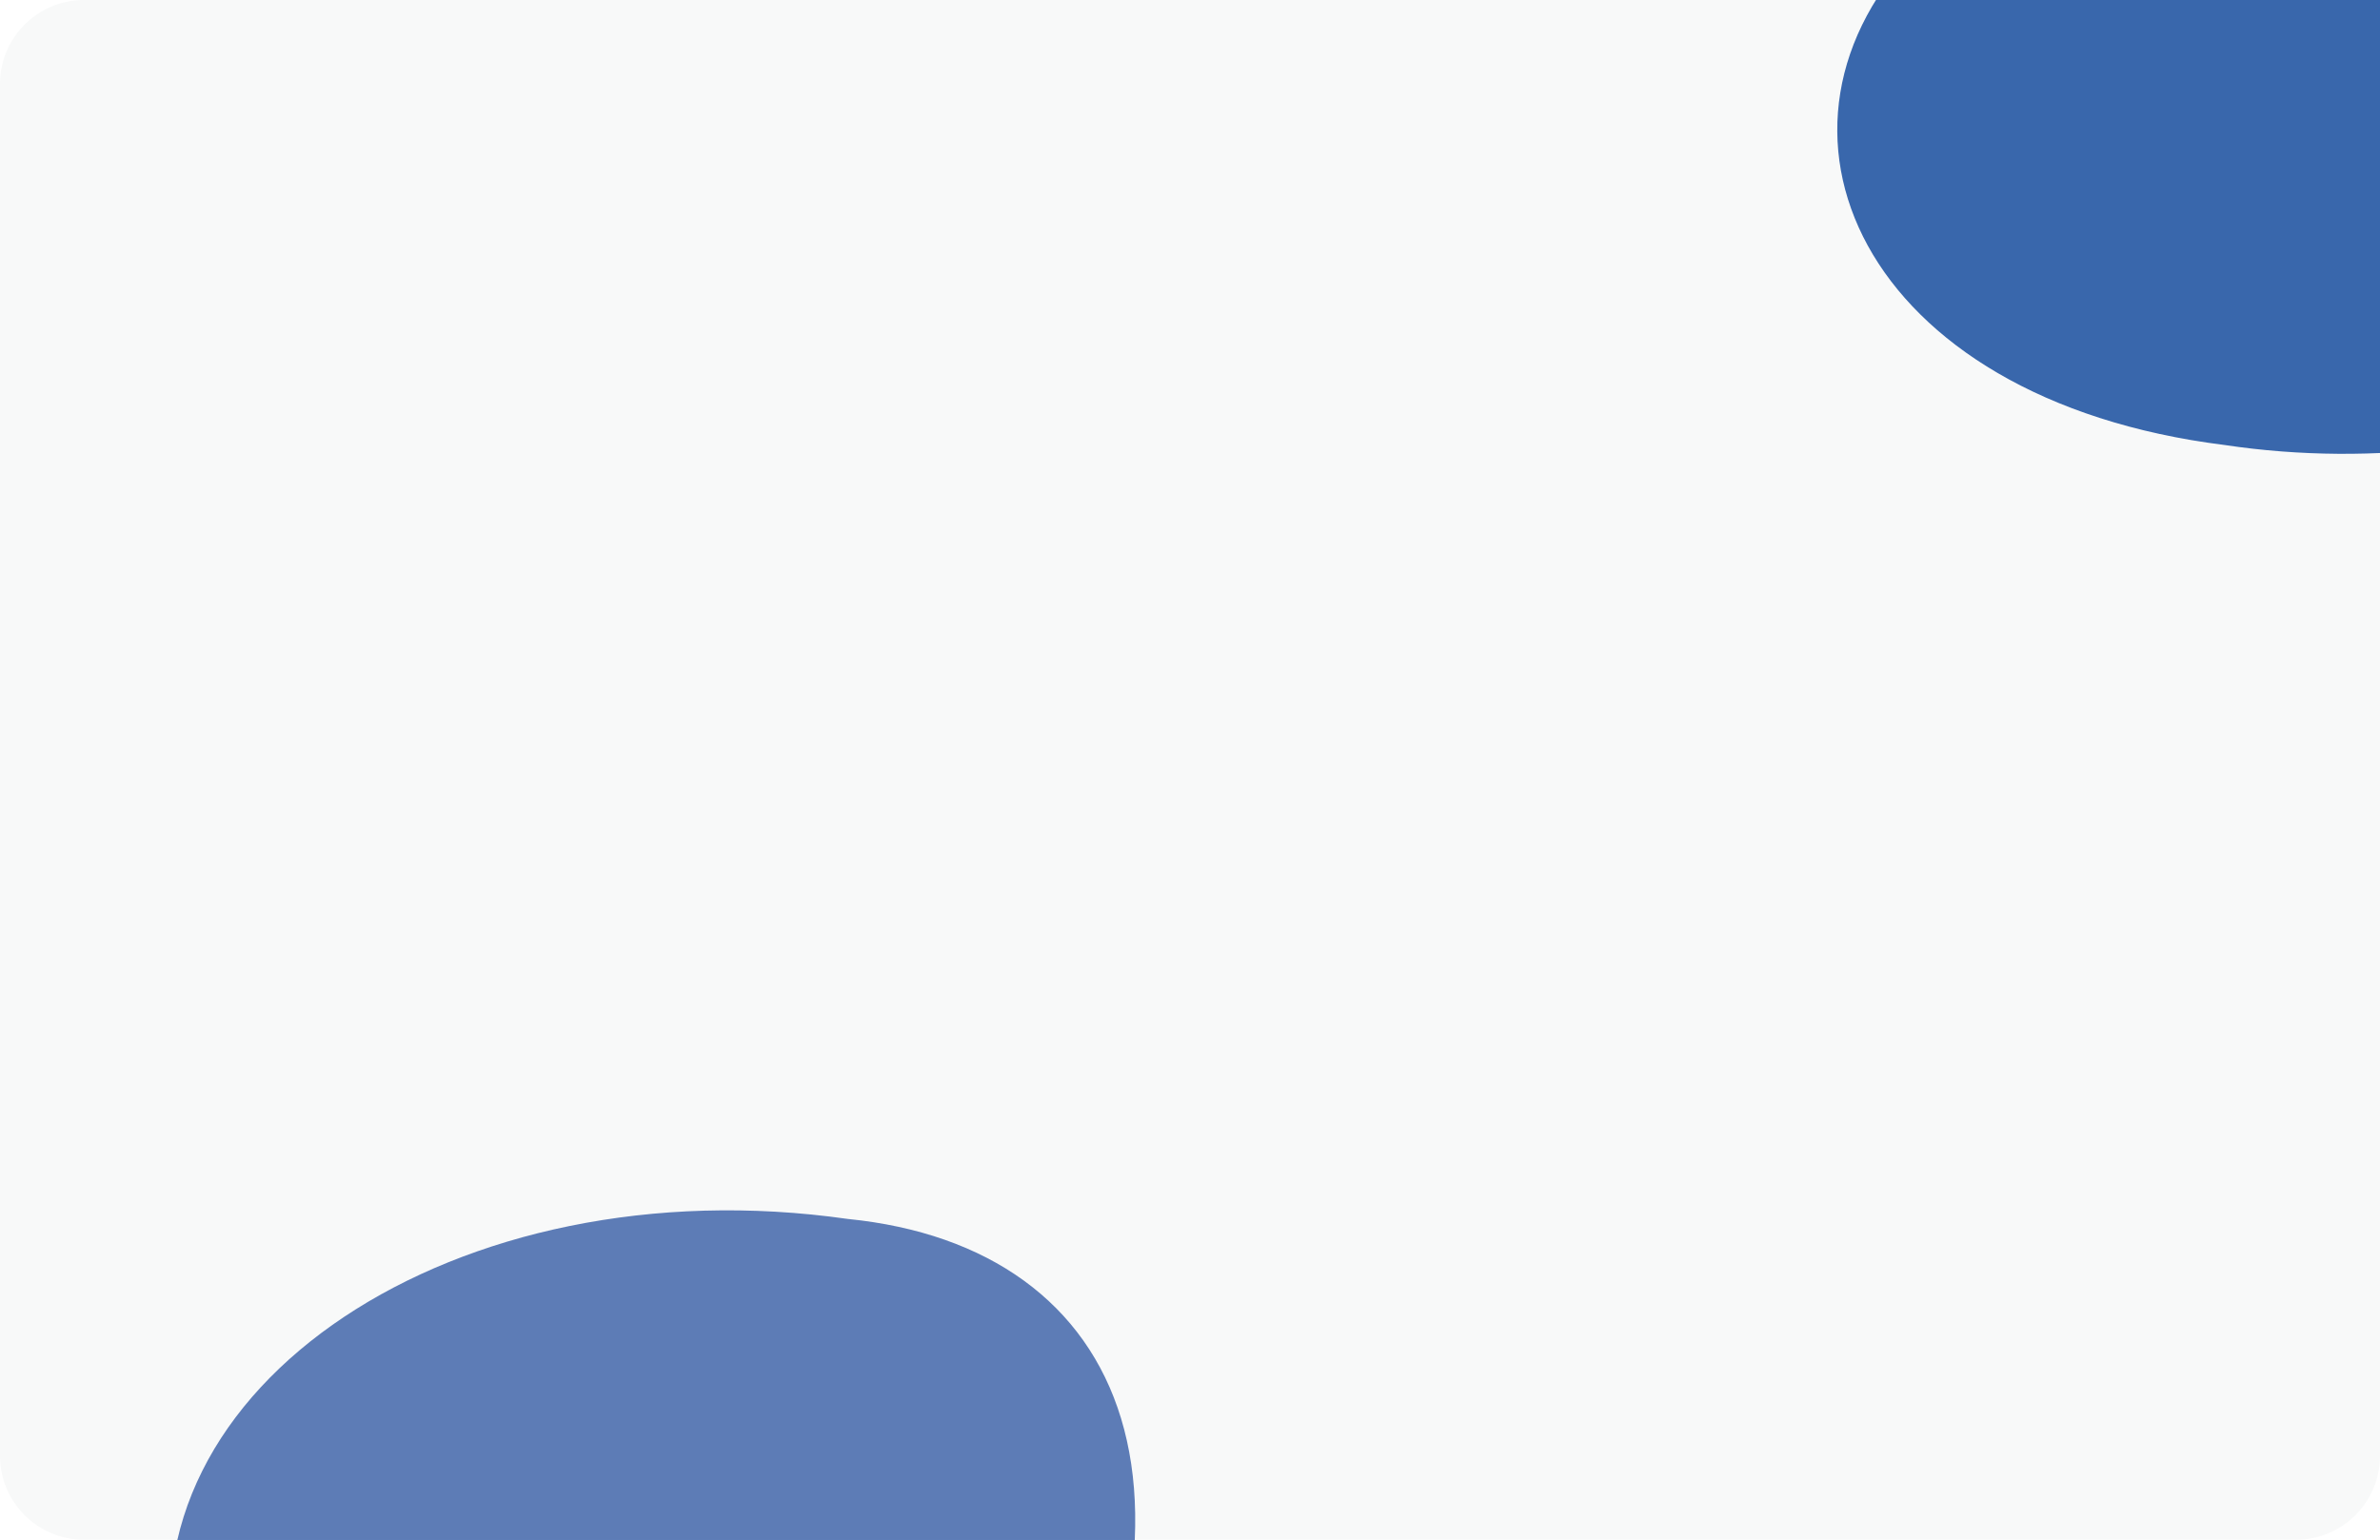
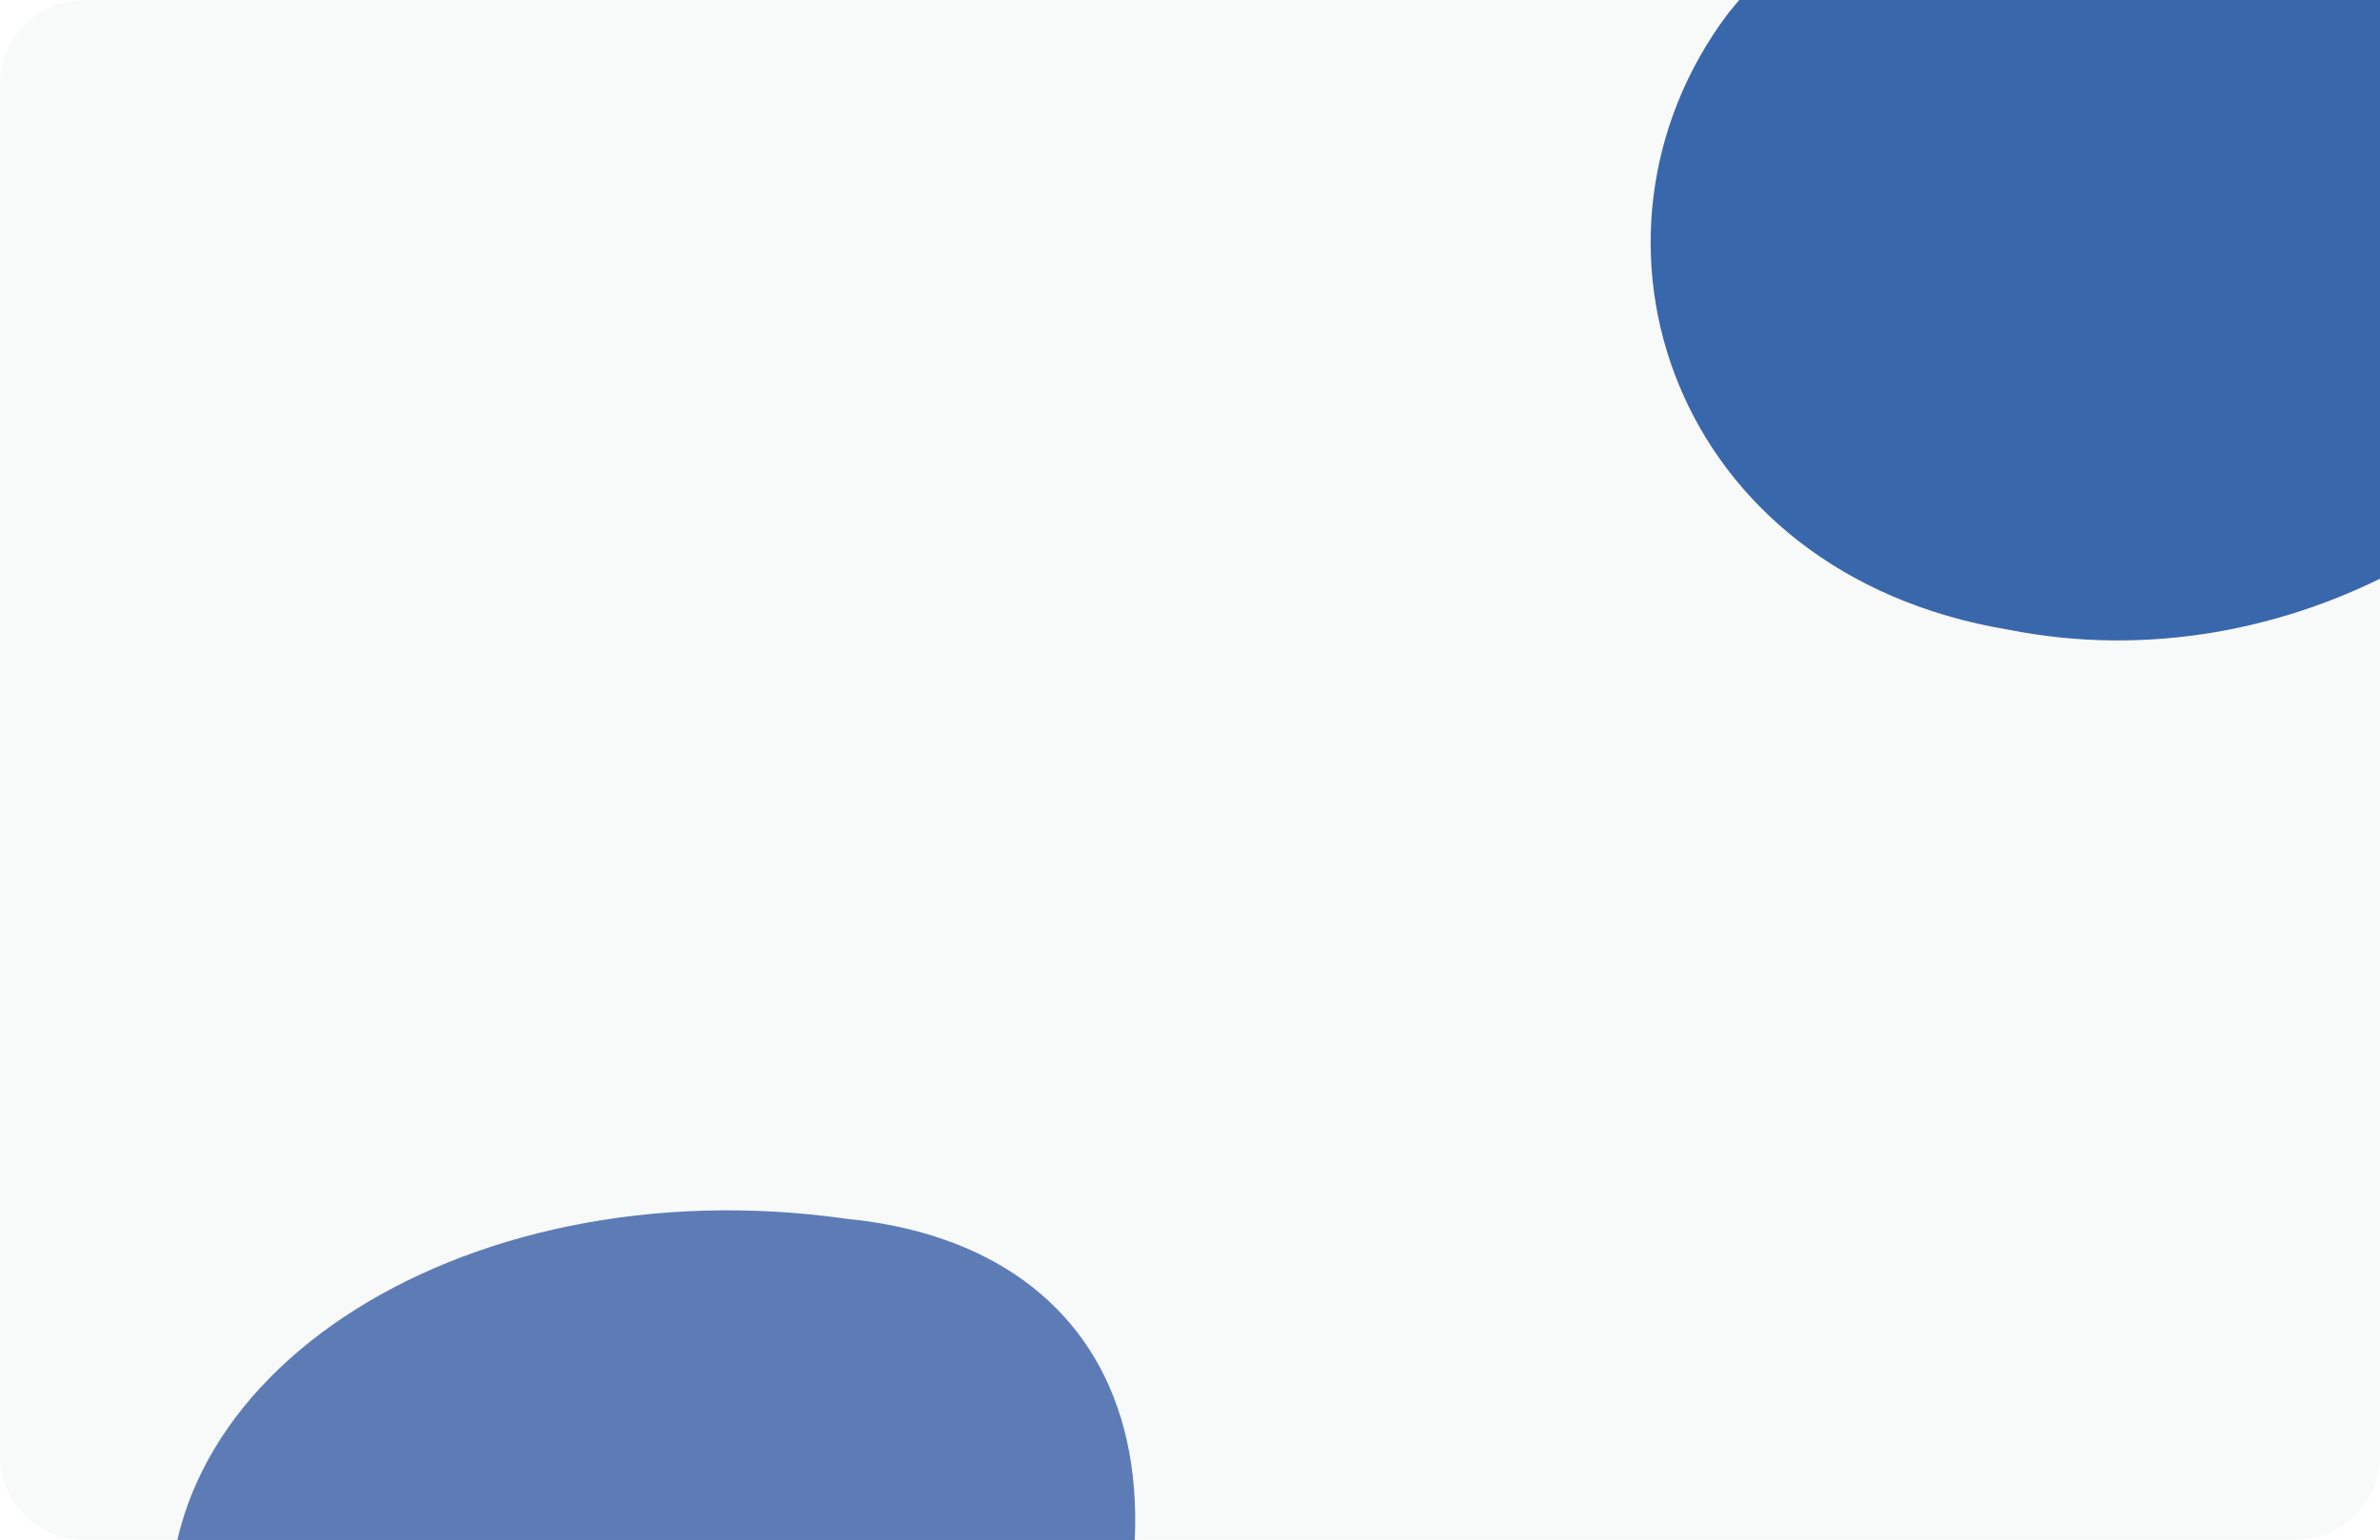
<svg xmlns="http://www.w3.org/2000/svg" id="Laag_1" version="1.1" viewBox="0 0 240.94 155.91">
  <defs>
    <style>
      .st0 {
        fill: #f8f9f9;
      }

      .st1 {
        fill: #2f5fa8;
        opacity: .95;
      }

      .st1, .st2 {
        isolation: isolate;
      }

      .st2 {
        fill: #4d6faf;
        opacity: .9;
      }
    </style>
  </defs>
  <rect class="st0" width="240.94" height="155.91" rx="8.5" ry="8.5" />
-   <path class="st1" d="M295.88-5.69c-24.59-23.07-76.83-23.07-101.41,0-18.44,18.46-6.15,46.14,30.74,50.75,30.74,4.61,61.46-9.23,70.69-27.69V-5.69h-.01Z" />
+   <path class="st1" d="M268.46,1.39c-22.68-28.35-70.87-28.35-93.54,0-17.01,22.68-5.67,56.69,28.35,62.36,28.35,5.67,56.69-11.34,65.2-34.02V1.39h0Z" />
  <path class="st2" d="M102.86,191.46c-39.69,17.01-79.37,5.67-85.04-22.68s28.35-51.02,68.03-45.35c28.35,2.83,39.69,28.35,17.01,68.03h0Z" />
</svg>
